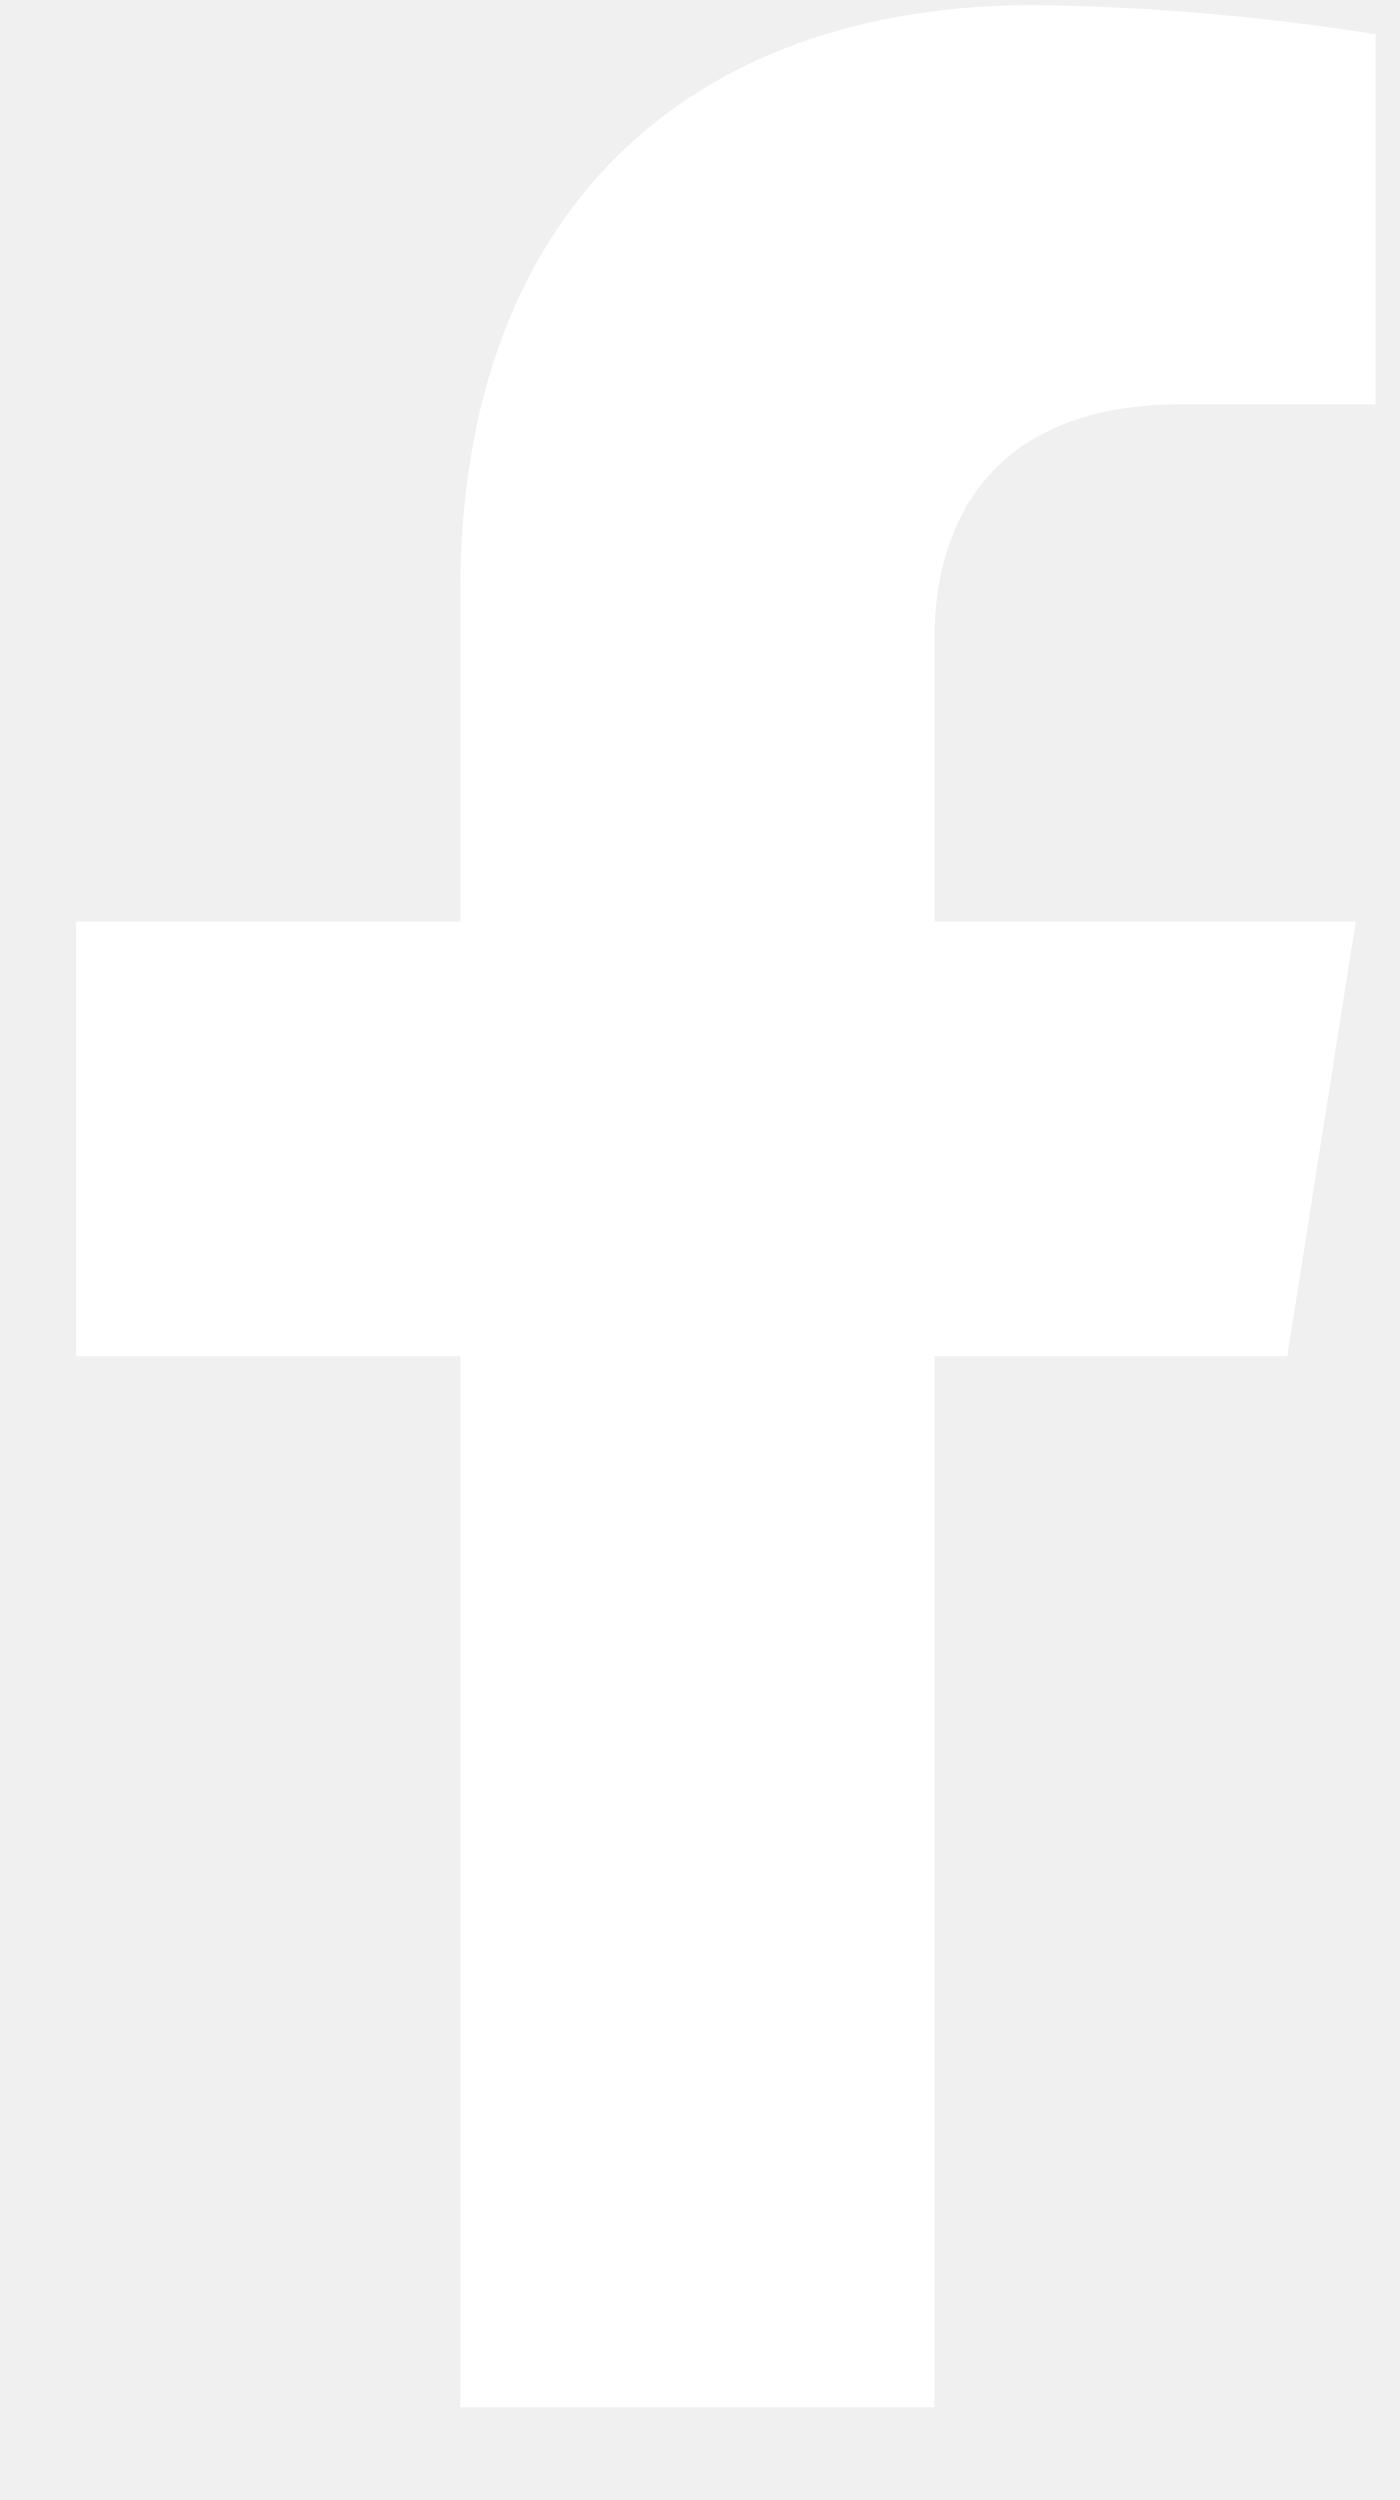
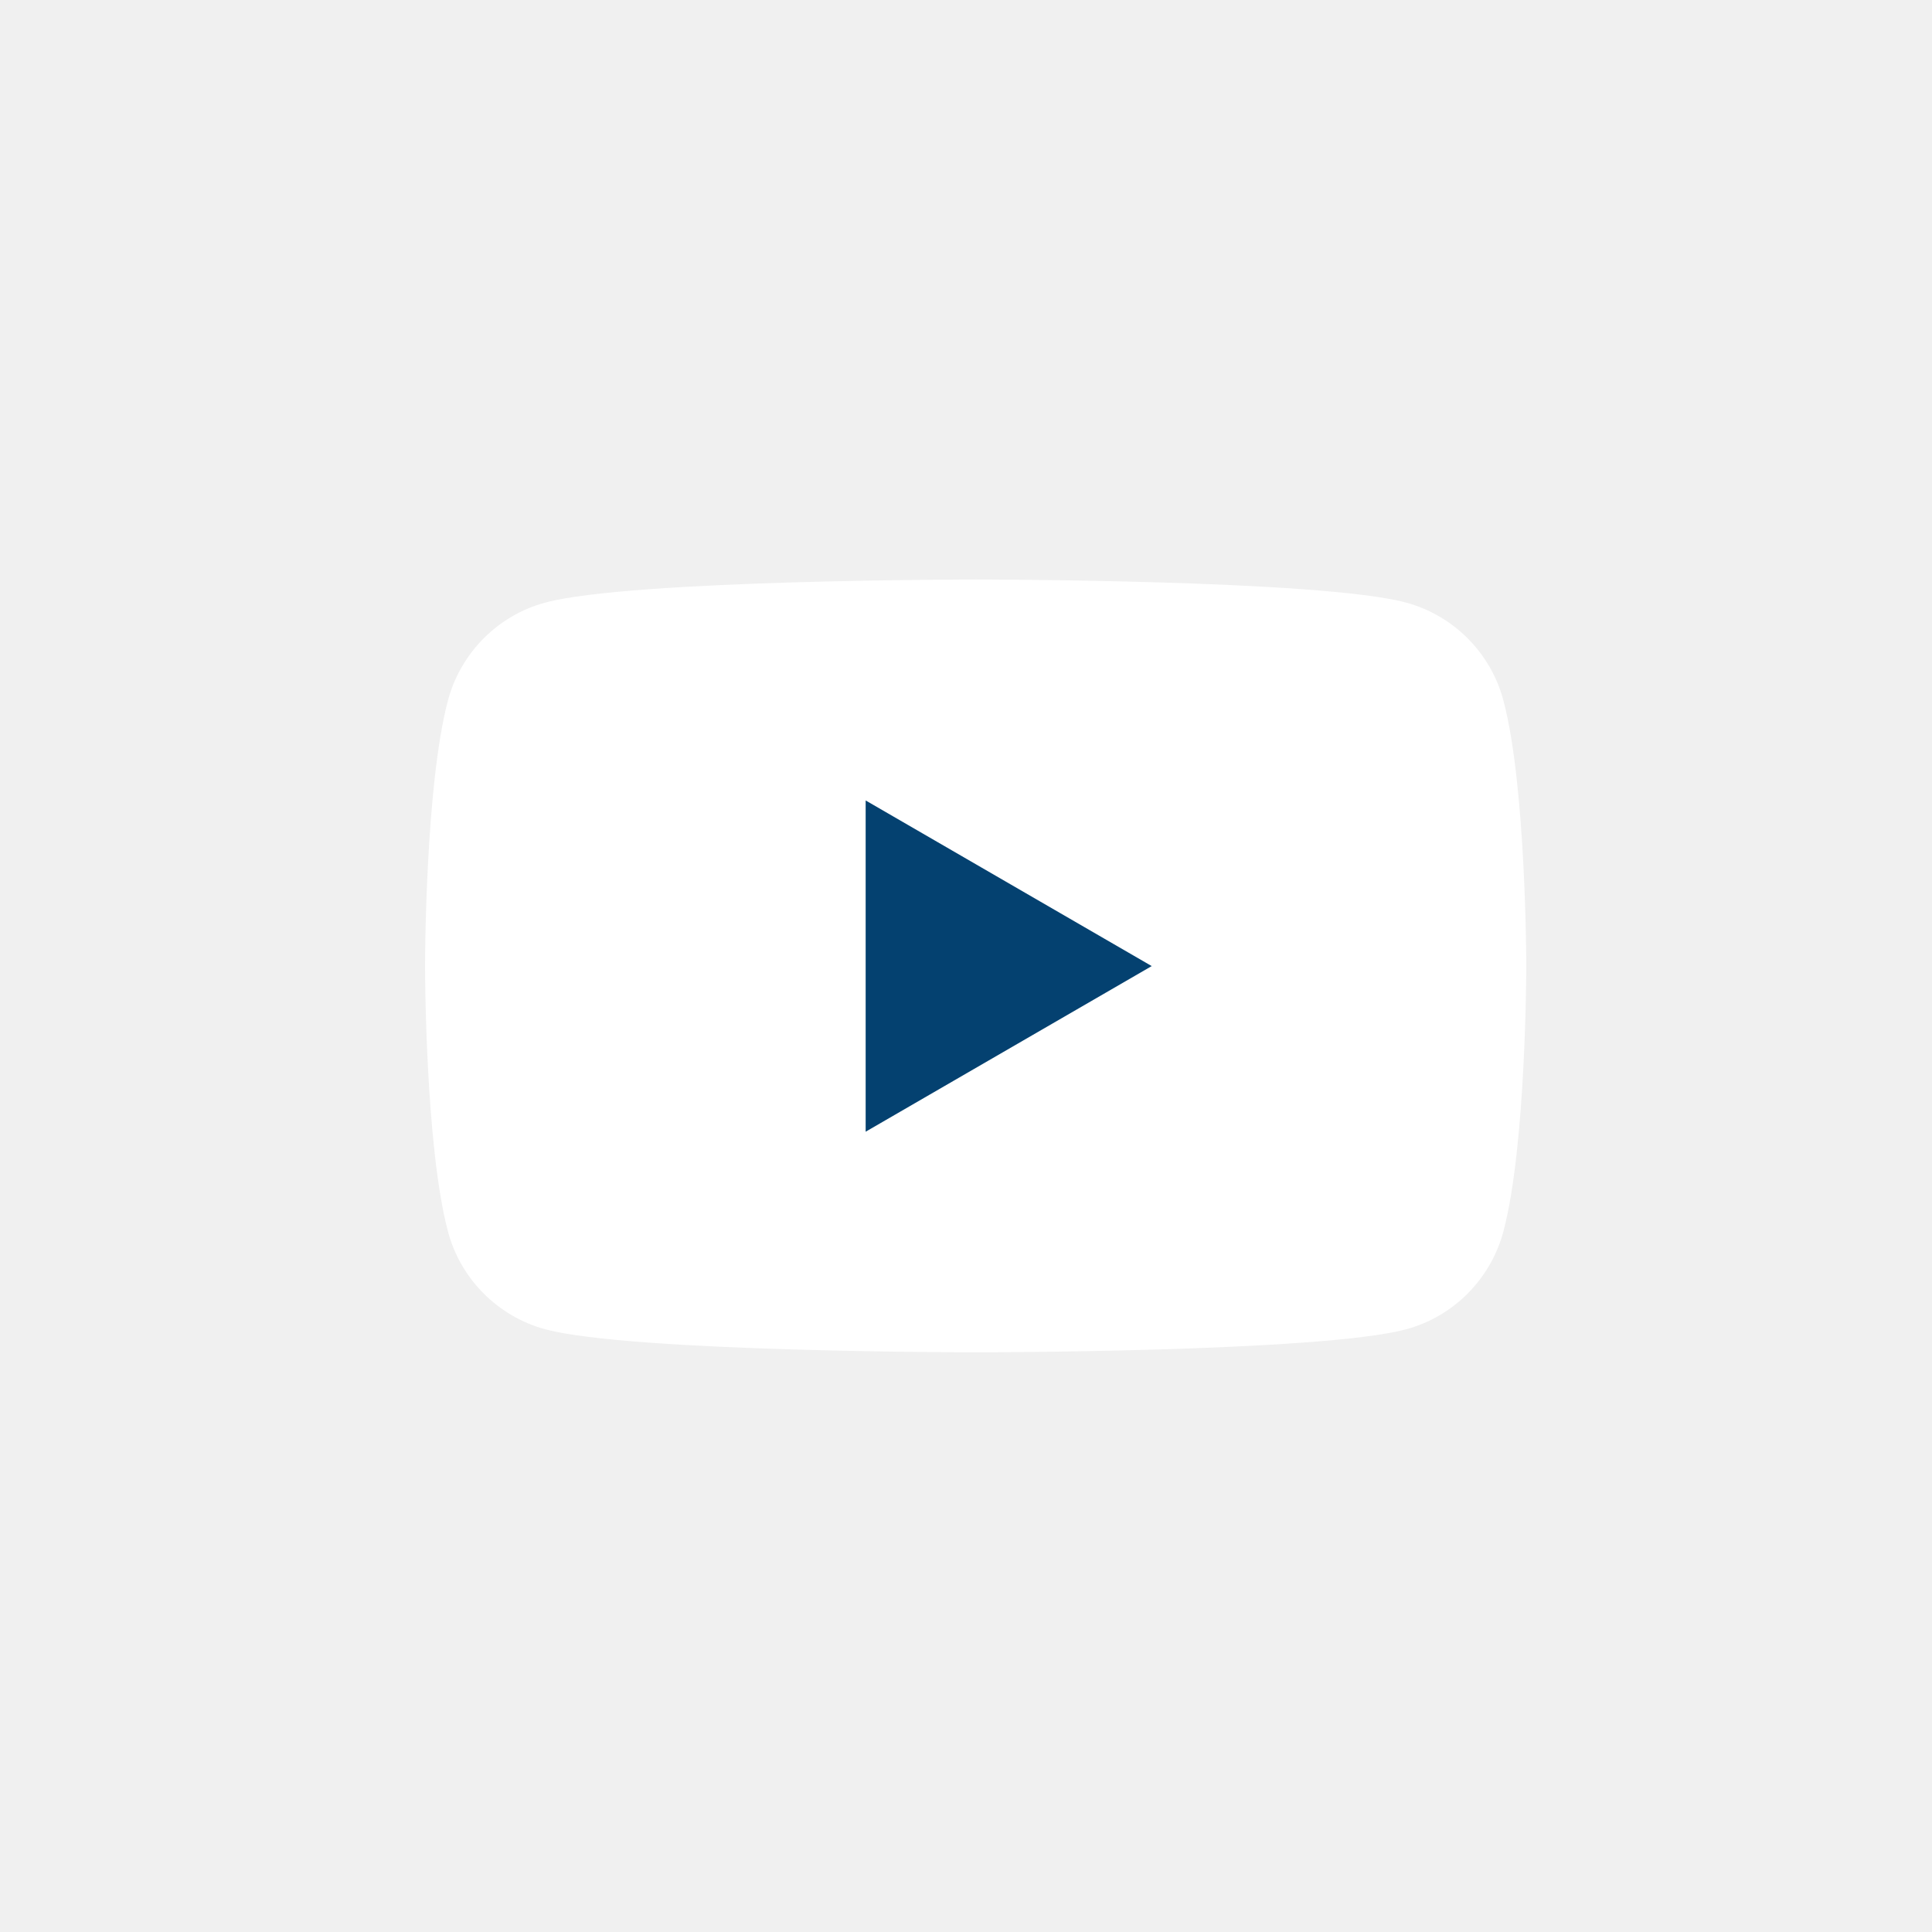
- <svg xmlns="http://www.w3.org/2000/svg" width="14" height="25" viewBox="0 0 14 25" fill="none">
-   <path d="M12.873 13.562L13.557 9.217H9.344V6.392C9.344 5.204 9.932 4.043 11.813 4.043H13.755V0.343C12.624 0.162 11.481 0.065 10.335 0.051C6.868 0.051 4.604 2.135 4.604 5.903V9.217H0.761V13.562H4.604V24.072H9.344V13.562H12.873Z" fill="white" />
+ <svg xmlns="http://www.w3.org/2000/svg" width="48" height="48" viewBox="0 0 48 48" fill="none">
+   <path d="M37.35 17.396C37.037 16.218 36.11 15.289 34.93 14.97C32.798 14.398 24.241 14.398 24.241 14.398C24.241 14.398 15.688 14.398 13.551 14.97C12.376 15.284 11.448 16.214 11.131 17.396C10.56 19.534 10.56 23.998 10.56 23.998C10.56 23.998 10.56 28.462 11.131 30.601C11.444 31.779 12.371 32.708 13.551 33.027C15.688 33.598 24.241 33.598 24.241 33.598C24.241 33.598 32.798 33.598 34.93 33.027C36.105 32.713 37.033 31.783 37.35 30.601C37.92 28.462 37.92 23.998 37.92 23.998C37.92 23.998 37.92 19.534 37.35 17.396Z" fill="white" />
+   <path d="M21.507 28.117L28.614 24.002L21.507 19.887V28.117Z" fill="#044170" />
</svg>
